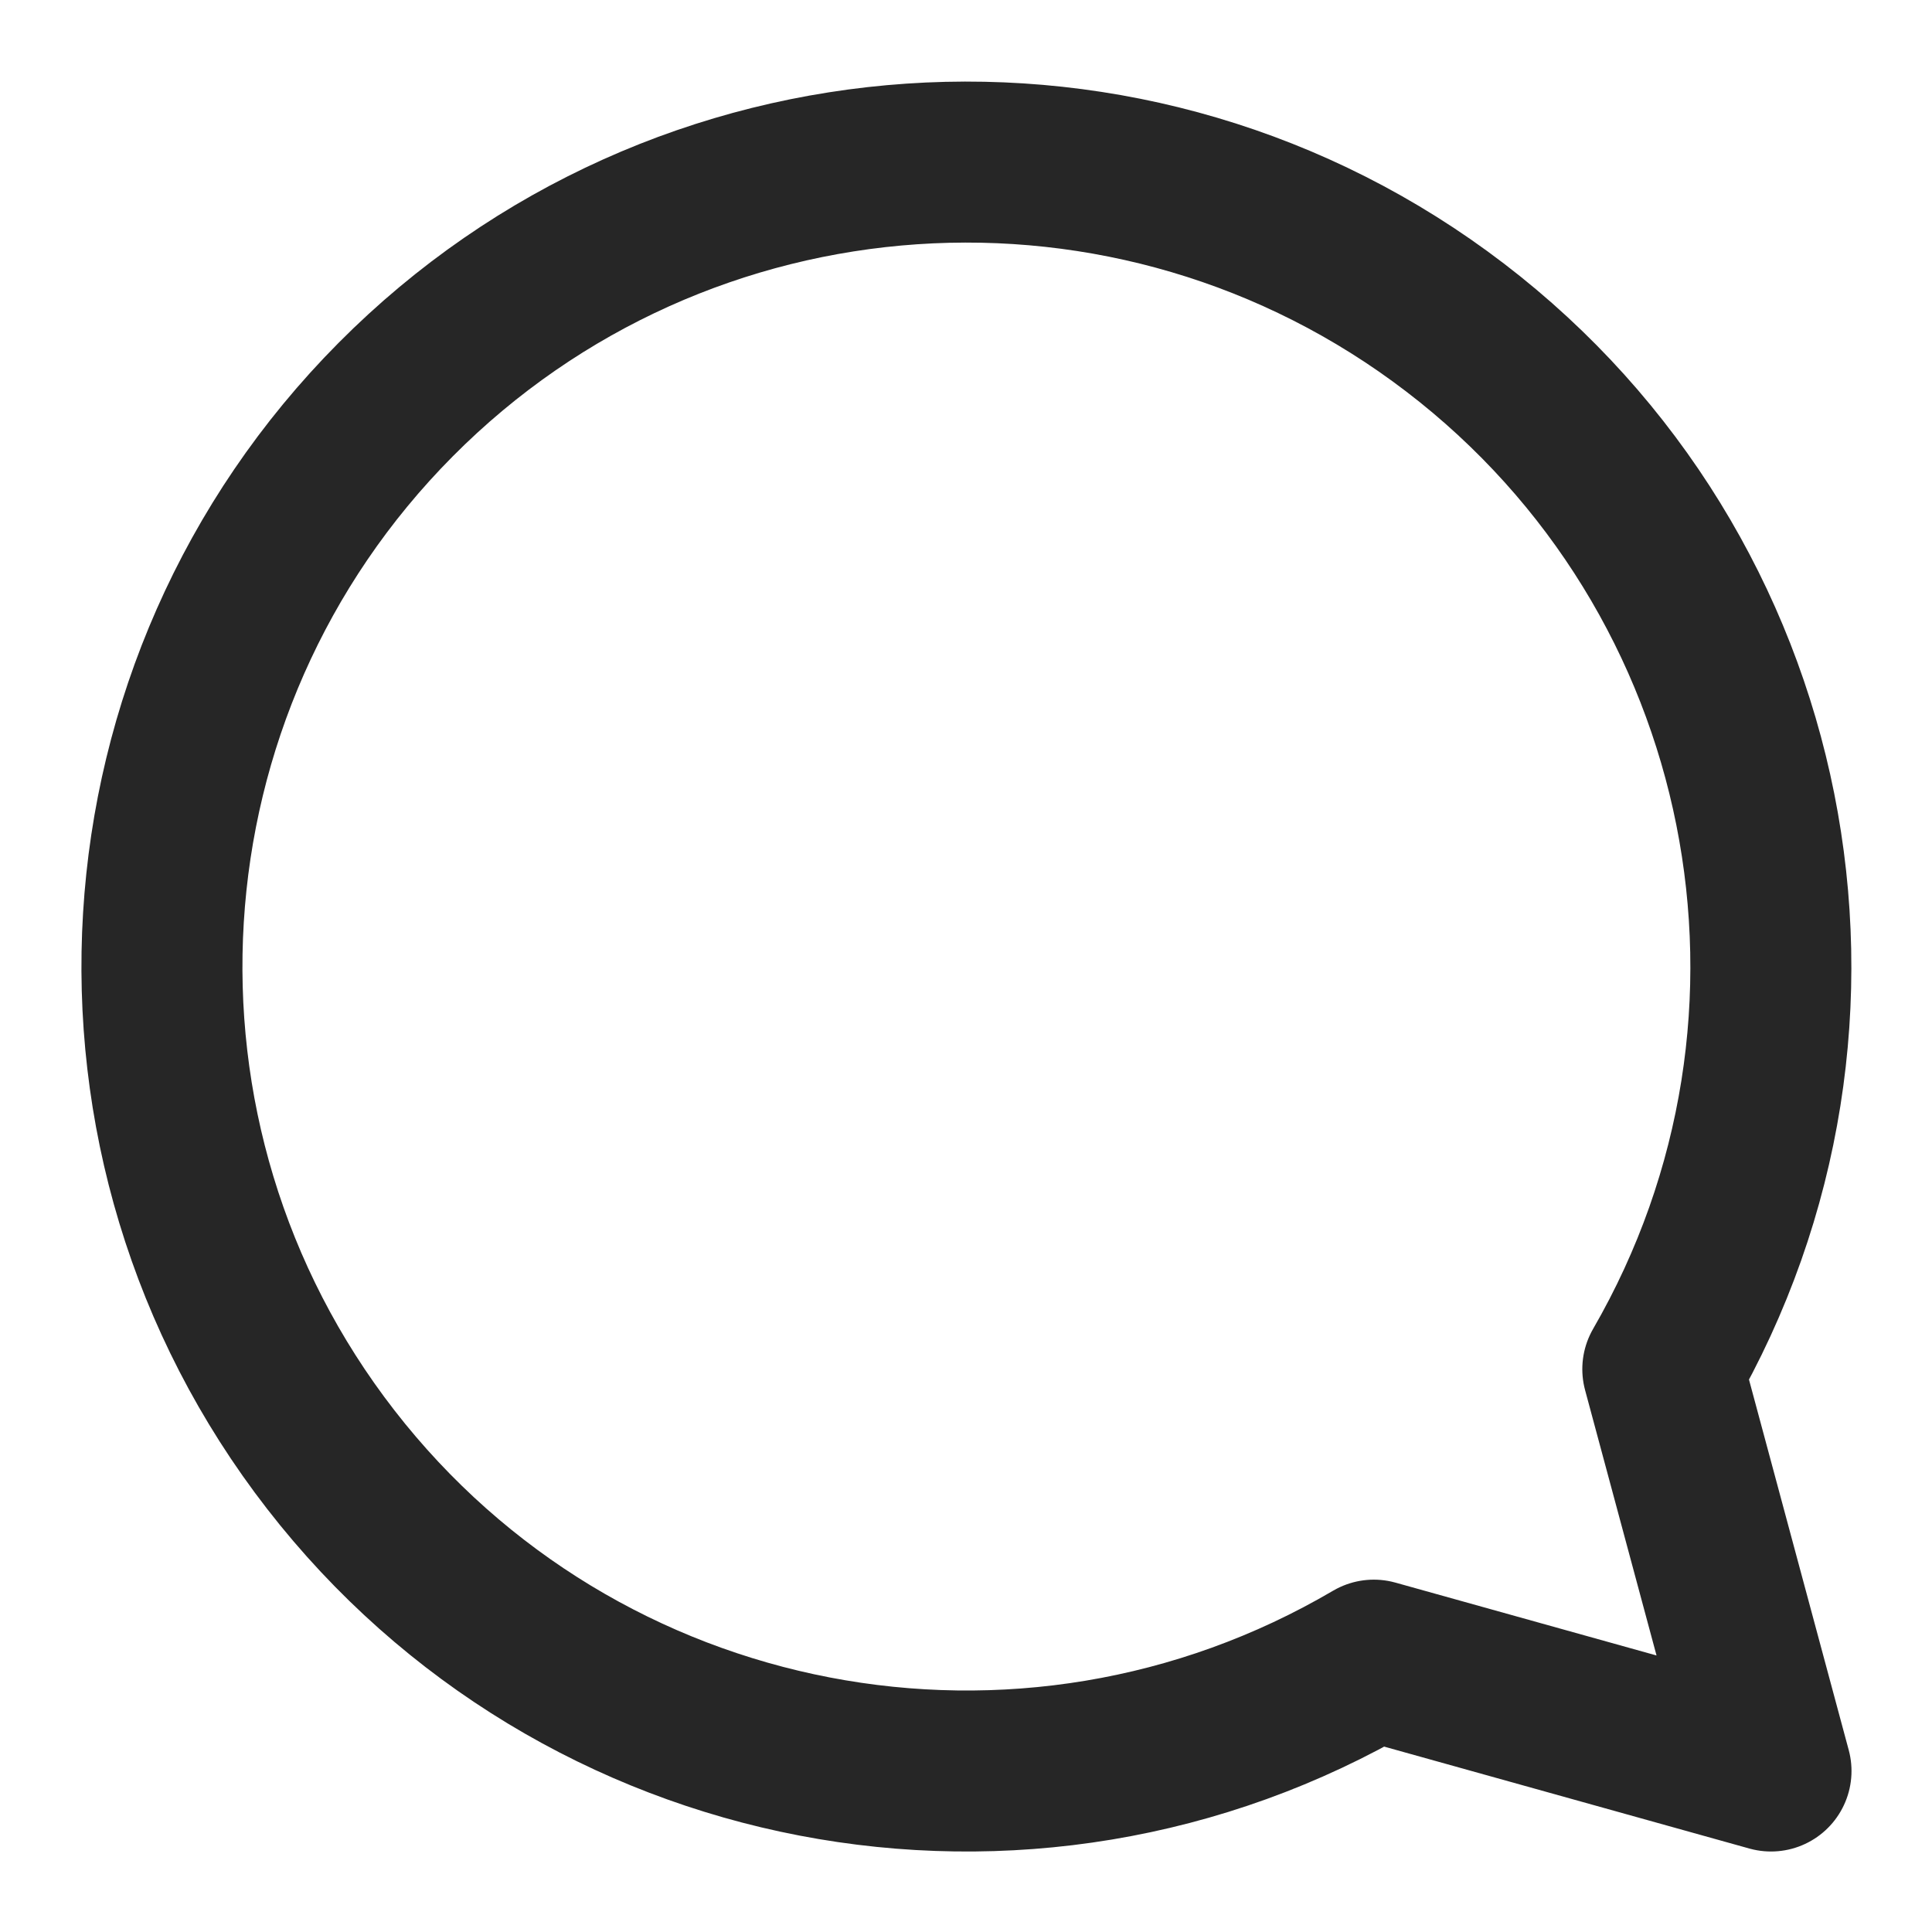
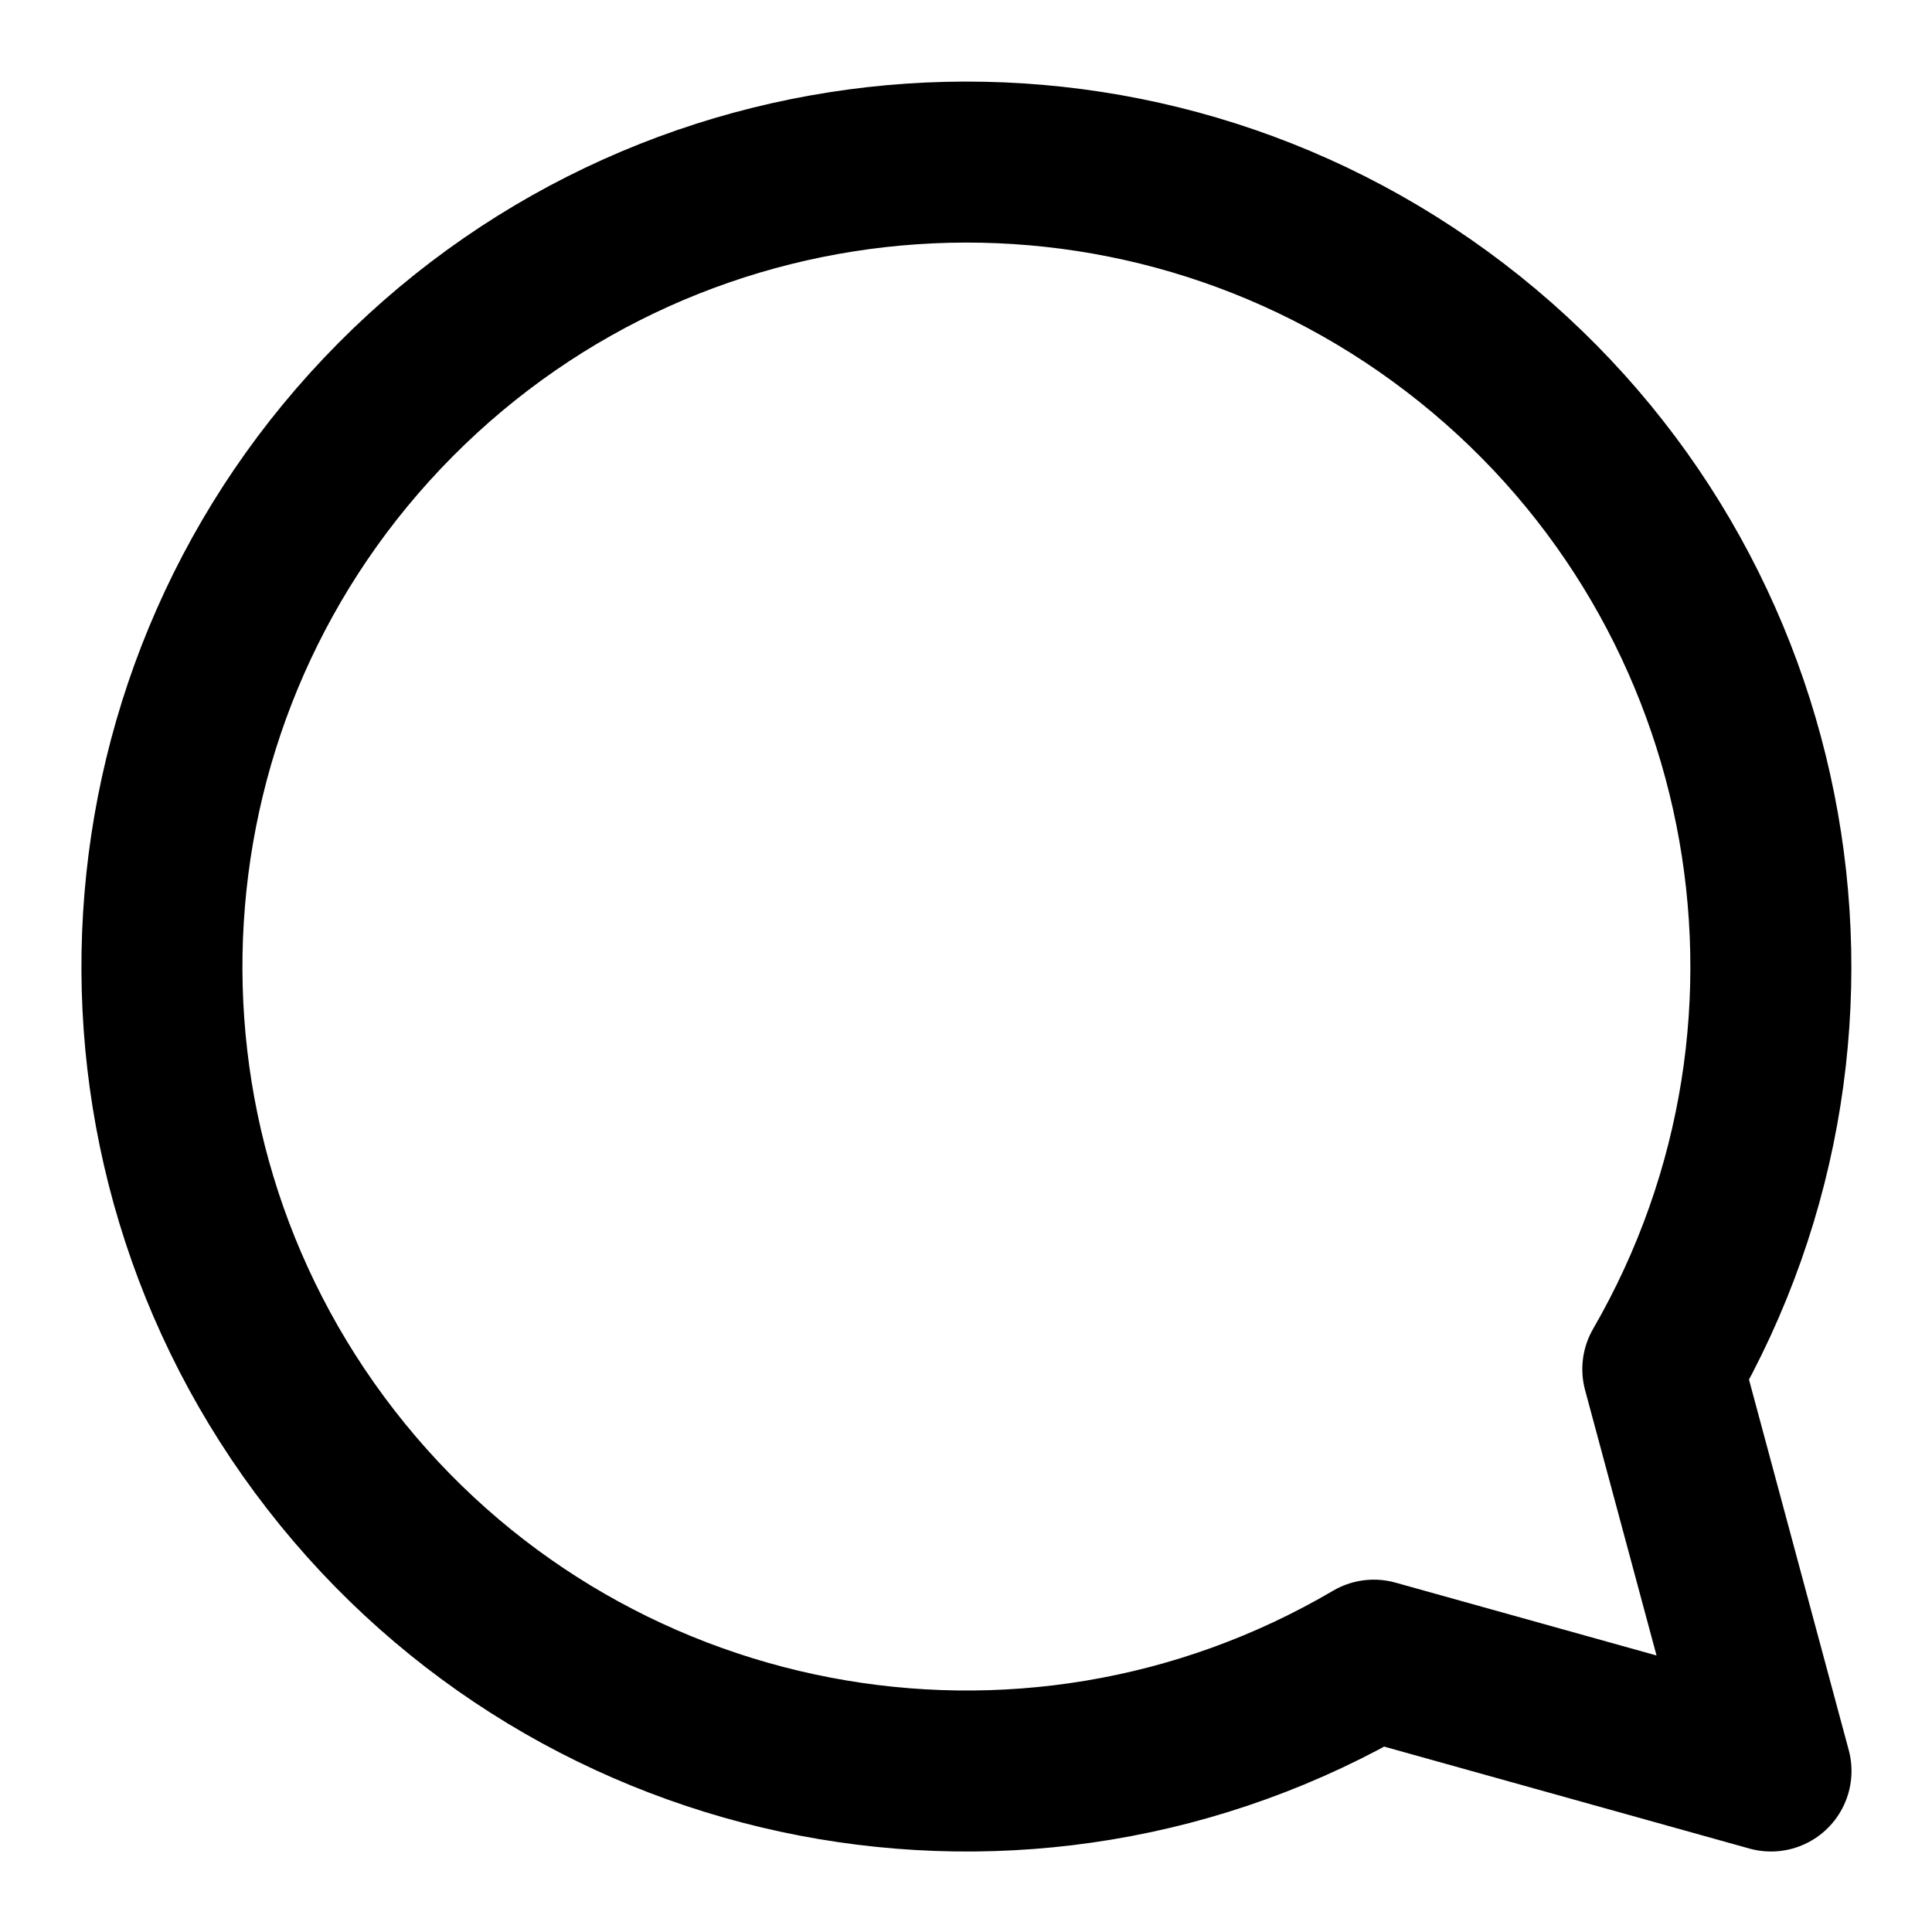
- <svg aria-label="Comment" class="cursor-pointer" color="#262626" fill="#262626" height="24" role="img" viewBox="0 0 24 24" width="24">
+ <svg aria-label="Comment" class="cursor-pointer" height="24" role="img" viewBox="0 0 24 24" width="24">
  <path d="M20.656 17.008a9.993 9.993 0 10-3.59 3.615L22 22z" fill="none" stroke="currentColor" stroke-linejoin="round" stroke-width="2" />
</svg>
